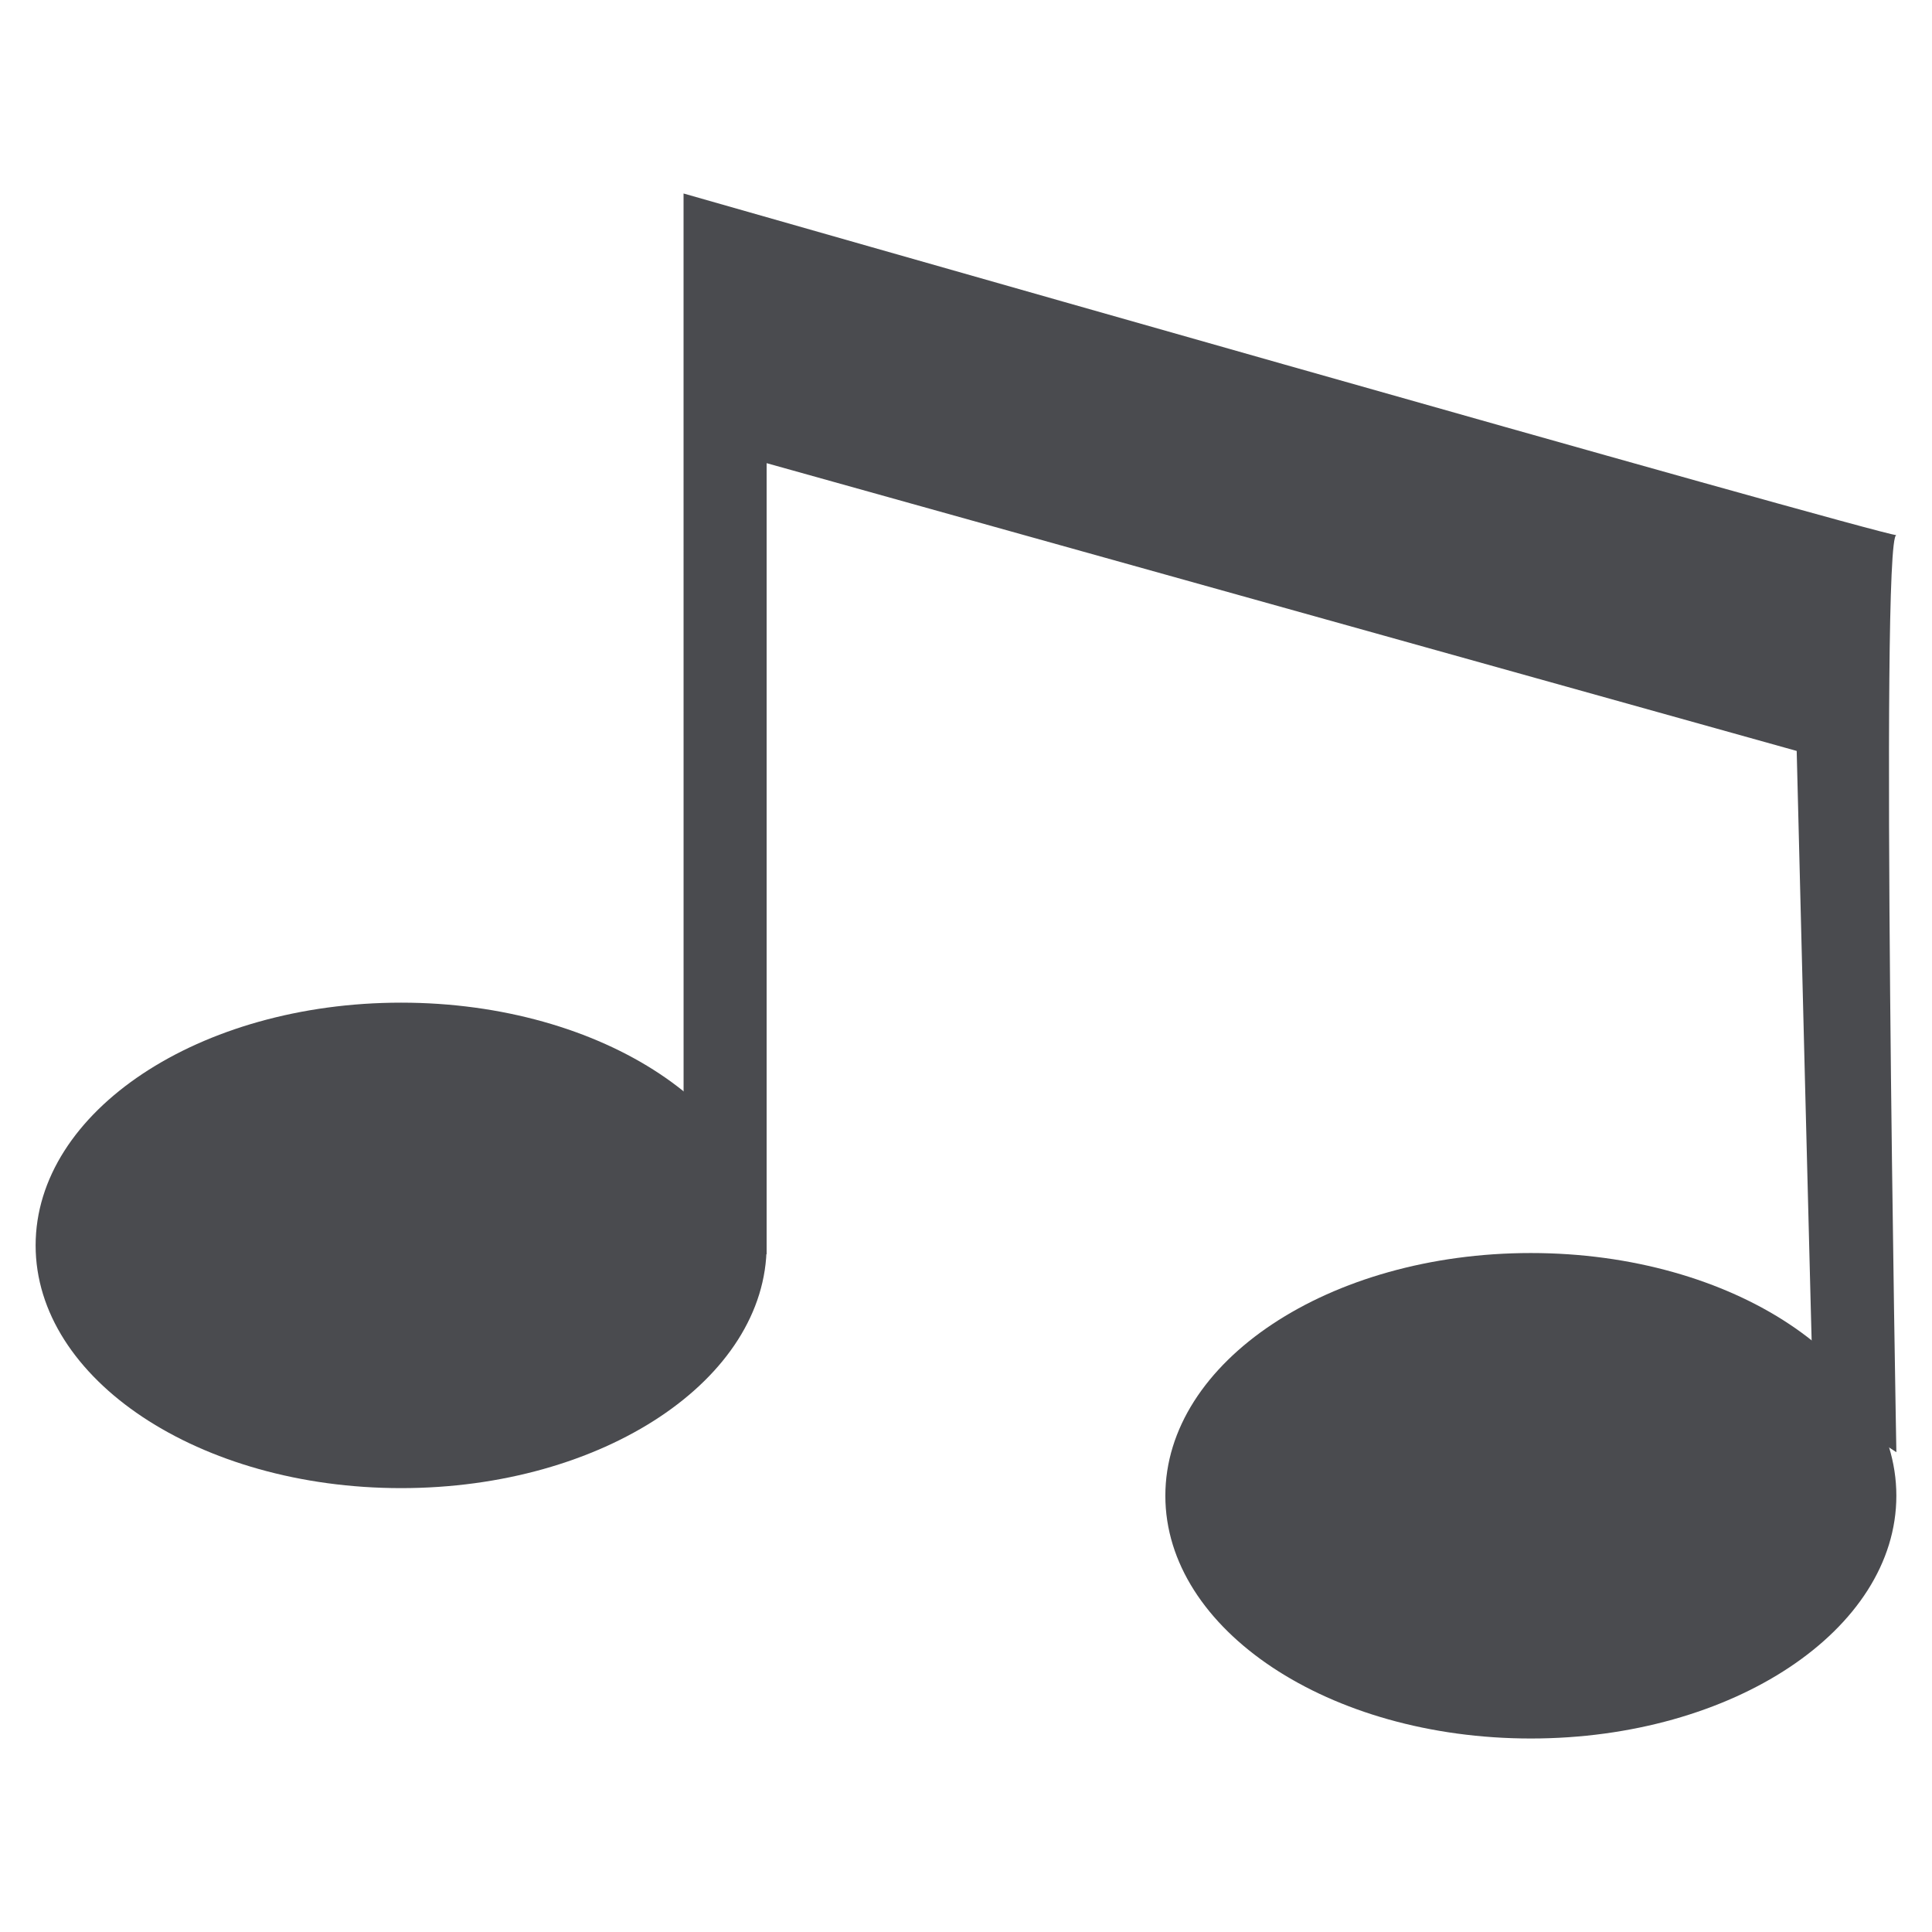
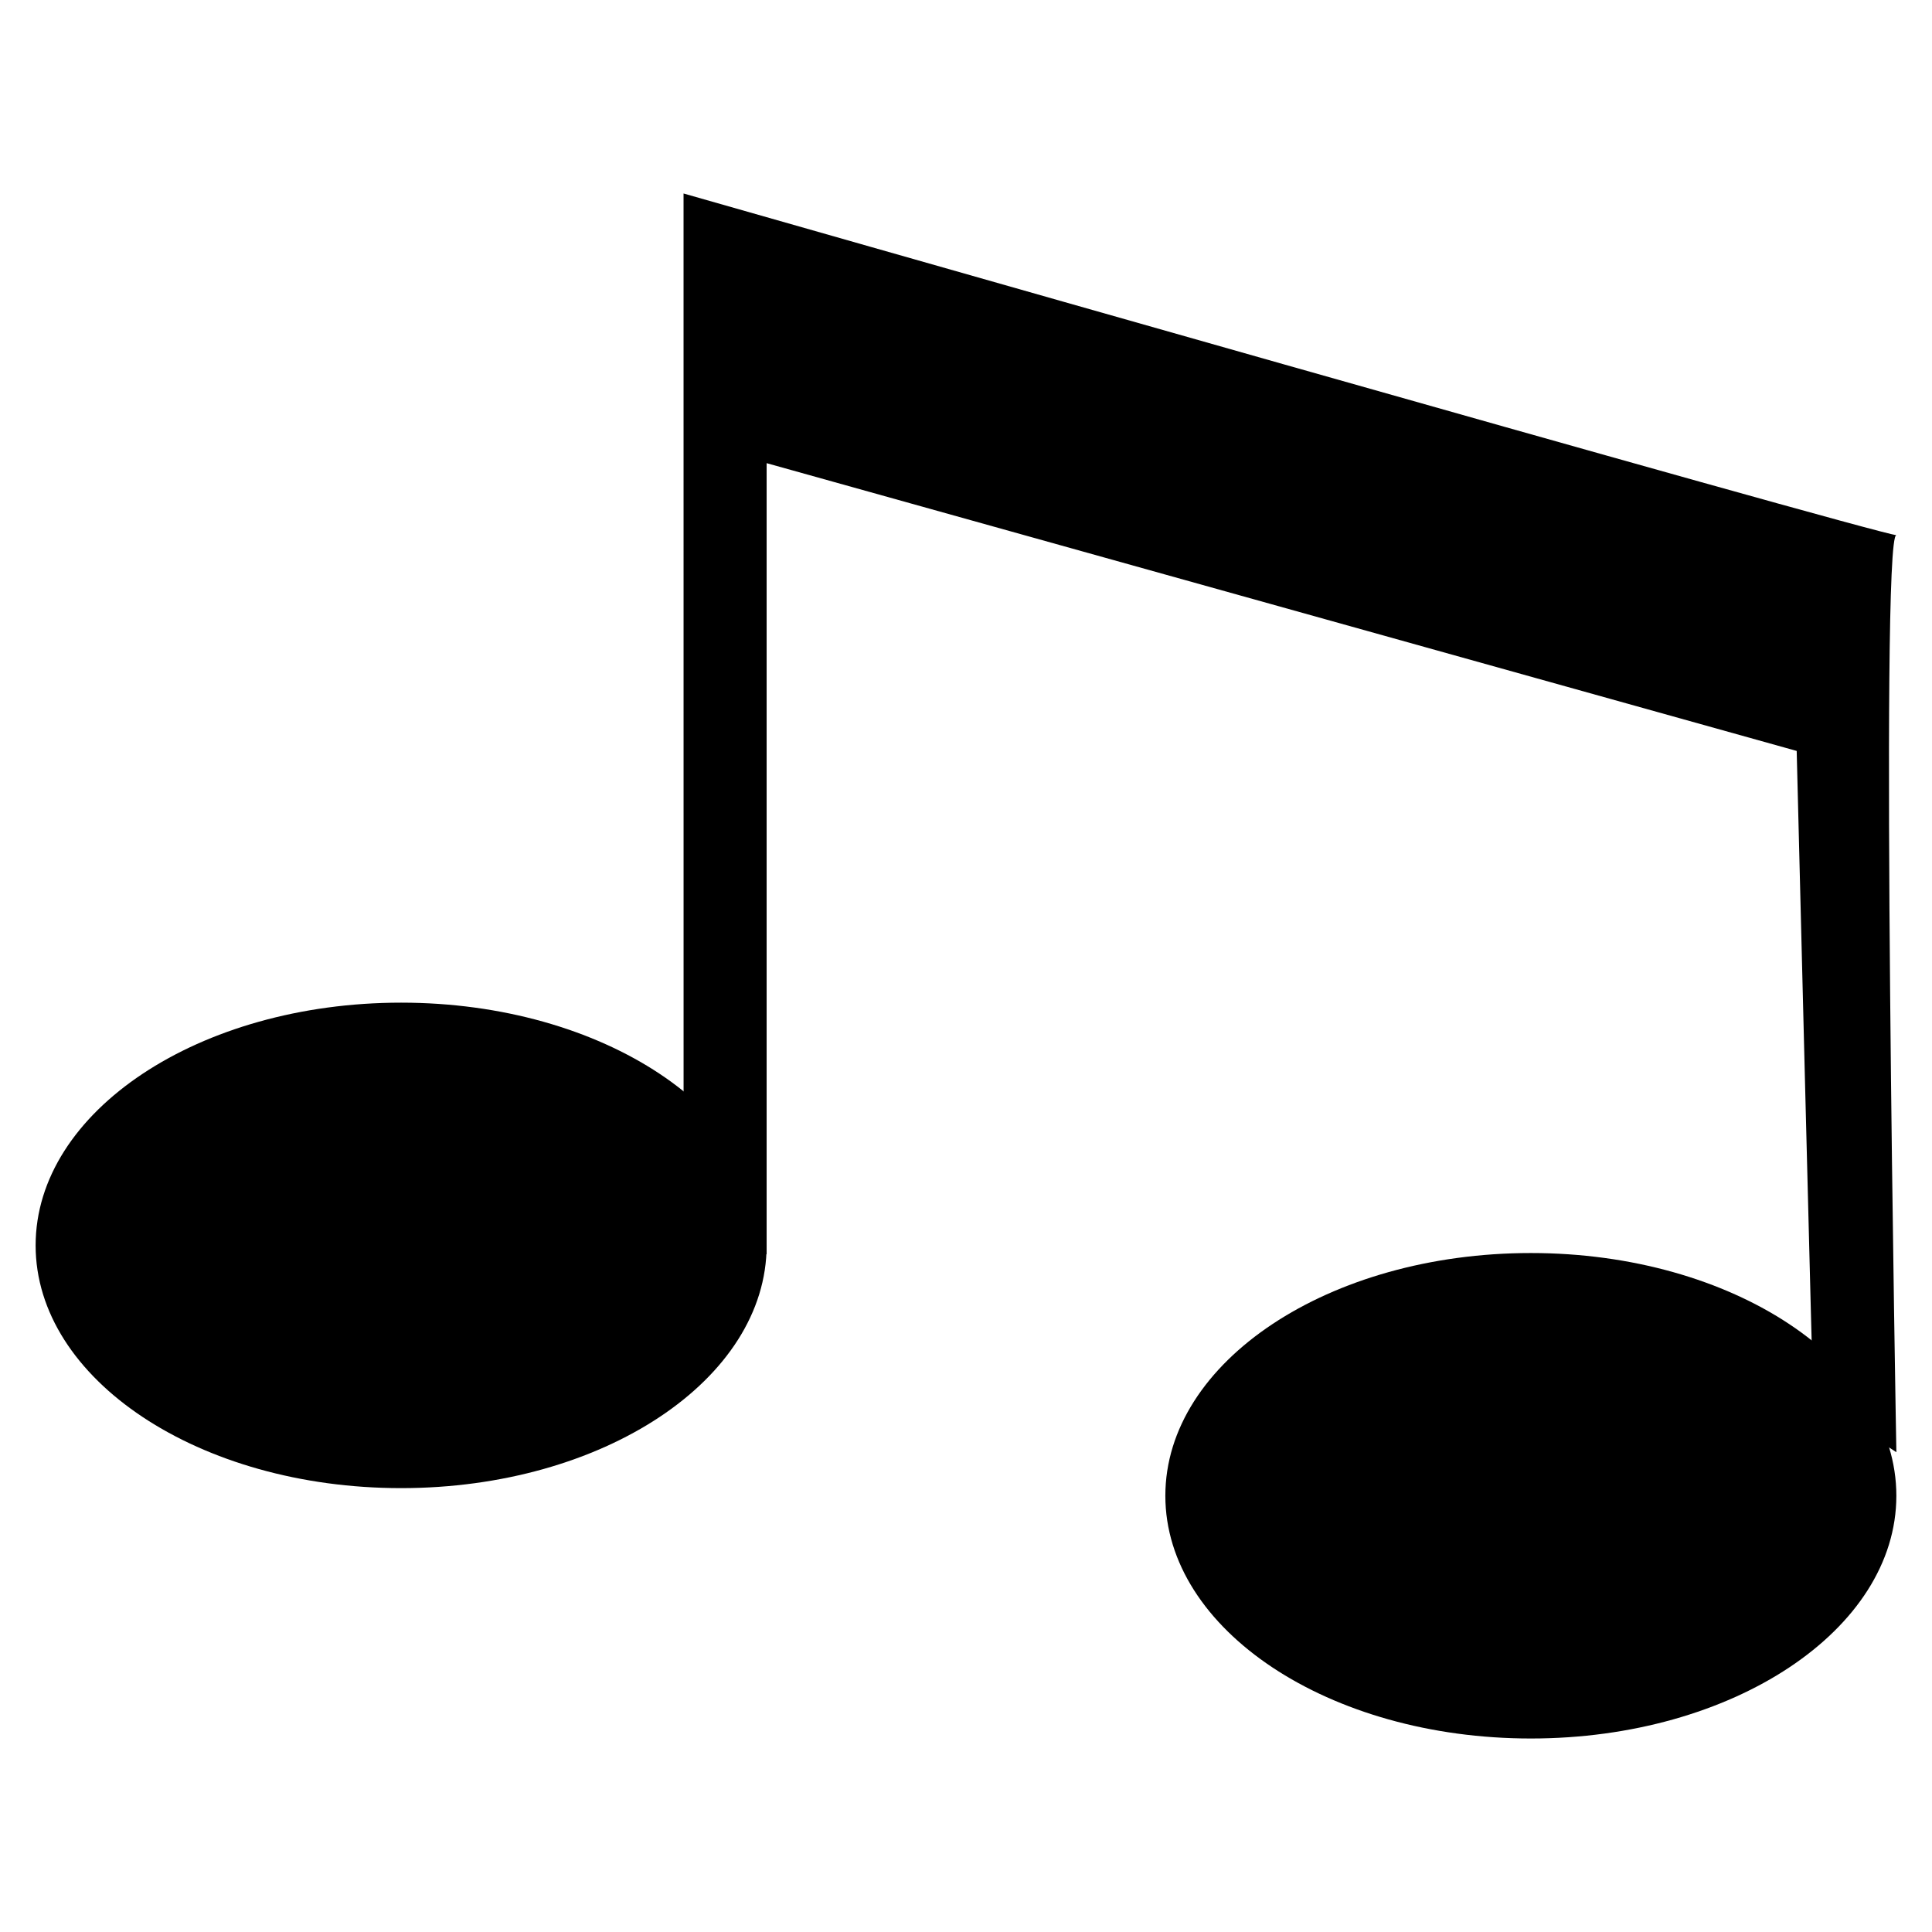
<svg xmlns="http://www.w3.org/2000/svg" version="1.0" width="162.5" height="162.5" id="svg101">
  <defs id="defs9">
    </defs>
-   <g id="g3171" style="fill:#4a4b4f;fill-opacity:1;stroke:none;stroke-opacity:1" transform="matrix(3.224704,0,0,3.224704,-117.2763,-252.9404)">
-     <g id="g3156" style="fill:#4a4b4f;fill-opacity:1;stroke:none;stroke-opacity:1">
-       <ellipse cx="47.734" cy="85.566" rx="11.172" ry="6.855" transform="matrix(0.853327,0,0,0.923599,6.097918,31.89309)" style="font-size:12px;fill:#4a4b4f;fill-opacity:1;fill-rule:evenodd;stroke:none;stroke-opacity:1" id="path421" />
-       <ellipse cx="47.734" cy="85.566" rx="11.172" ry="6.855" transform="matrix(0.853327,0,0,0.923599,35.56441,38.4236)" style="font-size:12px;fill:#4a4b4f;fill-opacity:1;fill-rule:evenodd;stroke:none;stroke-opacity:1" id="path423" />
-       <path d="M 54.198,109.75 C 54.198,109.28 54.197,83.485 54.197,83.485 C 54.197,83.485 85.397,92.396 85.831,92.396 C 85.397,92.396 85.831,116.316 85.831,116.316 C 85.831,116.316 83.664,114.909 83.664,114.909 C 83.664,115.378 83.231,98.025 83.231,98.025 C 83.231,98.025 56.364,90.519 56.364,90.519 C 56.364,90.519 56.364,111.156 56.364,111.156 C 56.364,111.156 54.631,110.688 54.198,109.75 z" style="font-size:12px;fill:#4a4b4f;fill-opacity:1;fill-rule:evenodd;stroke:none;stroke-opacity:1" id="path424" />
+   <g id="g3171" style="fill:#000000;fill-opacity:1;stroke:none;stroke-opacity:1;fill-rule:nonzero;stroke-width:0.22;stroke-miterlimit:4;stroke-dasharray:none;" transform="matrix(3.224704,0,0,3.224704,-117.2763,-252.9404)">
+     <g id="g3156" style="fill:#000000;fill-opacity:1;stroke:none;stroke-opacity:1;fill-rule:nonzero;stroke-width:0.22;stroke-miterlimit:4;stroke-dasharray:none">
+       <ellipse cx="47.734" cy="85.566" rx="11.172" ry="6.855" transform="matrix(0.853327,0,0,0.923599,6.097918,31.89309)" style="font-size:12px;fill:#000000;fill-opacity:1;fill-rule:nonzero;stroke:none;stroke-opacity:1;stroke-width:0.248;stroke-miterlimit:4;stroke-dasharray:none" id="path421" d="m 58.906,85.566 c 0,3.786 -5.002,6.855 -11.172,6.855 -6.17,0 -11.172,-3.069 -11.172,-6.855 0,-3.786 5.002,-6.855 11.172,-6.855 6.17,0 11.172,3.069 11.172,6.855 z" />
+       <ellipse cx="47.734" cy="85.566" rx="11.172" ry="6.855" transform="matrix(0.853327,0,0,0.923599,35.56441,38.4236)" style="font-size:12px;fill:#000000;fill-opacity:1;fill-rule:nonzero;stroke:none;stroke-opacity:1;stroke-width:0.248;stroke-miterlimit:4;stroke-dasharray:none" id="path423" d="m 58.906,85.566 c 0,3.786 -5.002,6.855 -11.172,6.855 -6.17,0 -11.172,-3.069 -11.172,-6.855 0,-3.786 5.002,-6.855 11.172,-6.855 6.17,0 11.172,3.069 11.172,6.855 z" />
+       <path d="M 54.198,109.75 C 54.198,109.28 54.197,83.485 54.197,83.485 C 54.197,83.485 85.397,92.396 85.831,92.396 C 85.397,92.396 85.831,116.316 85.831,116.316 C 85.831,116.316 83.664,114.909 83.664,114.909 C 83.664,115.378 83.231,98.025 83.231,98.025 C 83.231,98.025 56.364,90.519 56.364,90.519 C 56.364,90.519 56.364,111.156 56.364,111.156 C 56.364,111.156 54.631,110.688 54.198,109.75 z" style="font-size:12px;fill:#000000;fill-opacity:1;fill-rule:nonzero;stroke:none;stroke-opacity:1;stroke-width:0.22;stroke-miterlimit:4;stroke-dasharray:none" id="path424" />
    </g>
  </g>
</svg>
